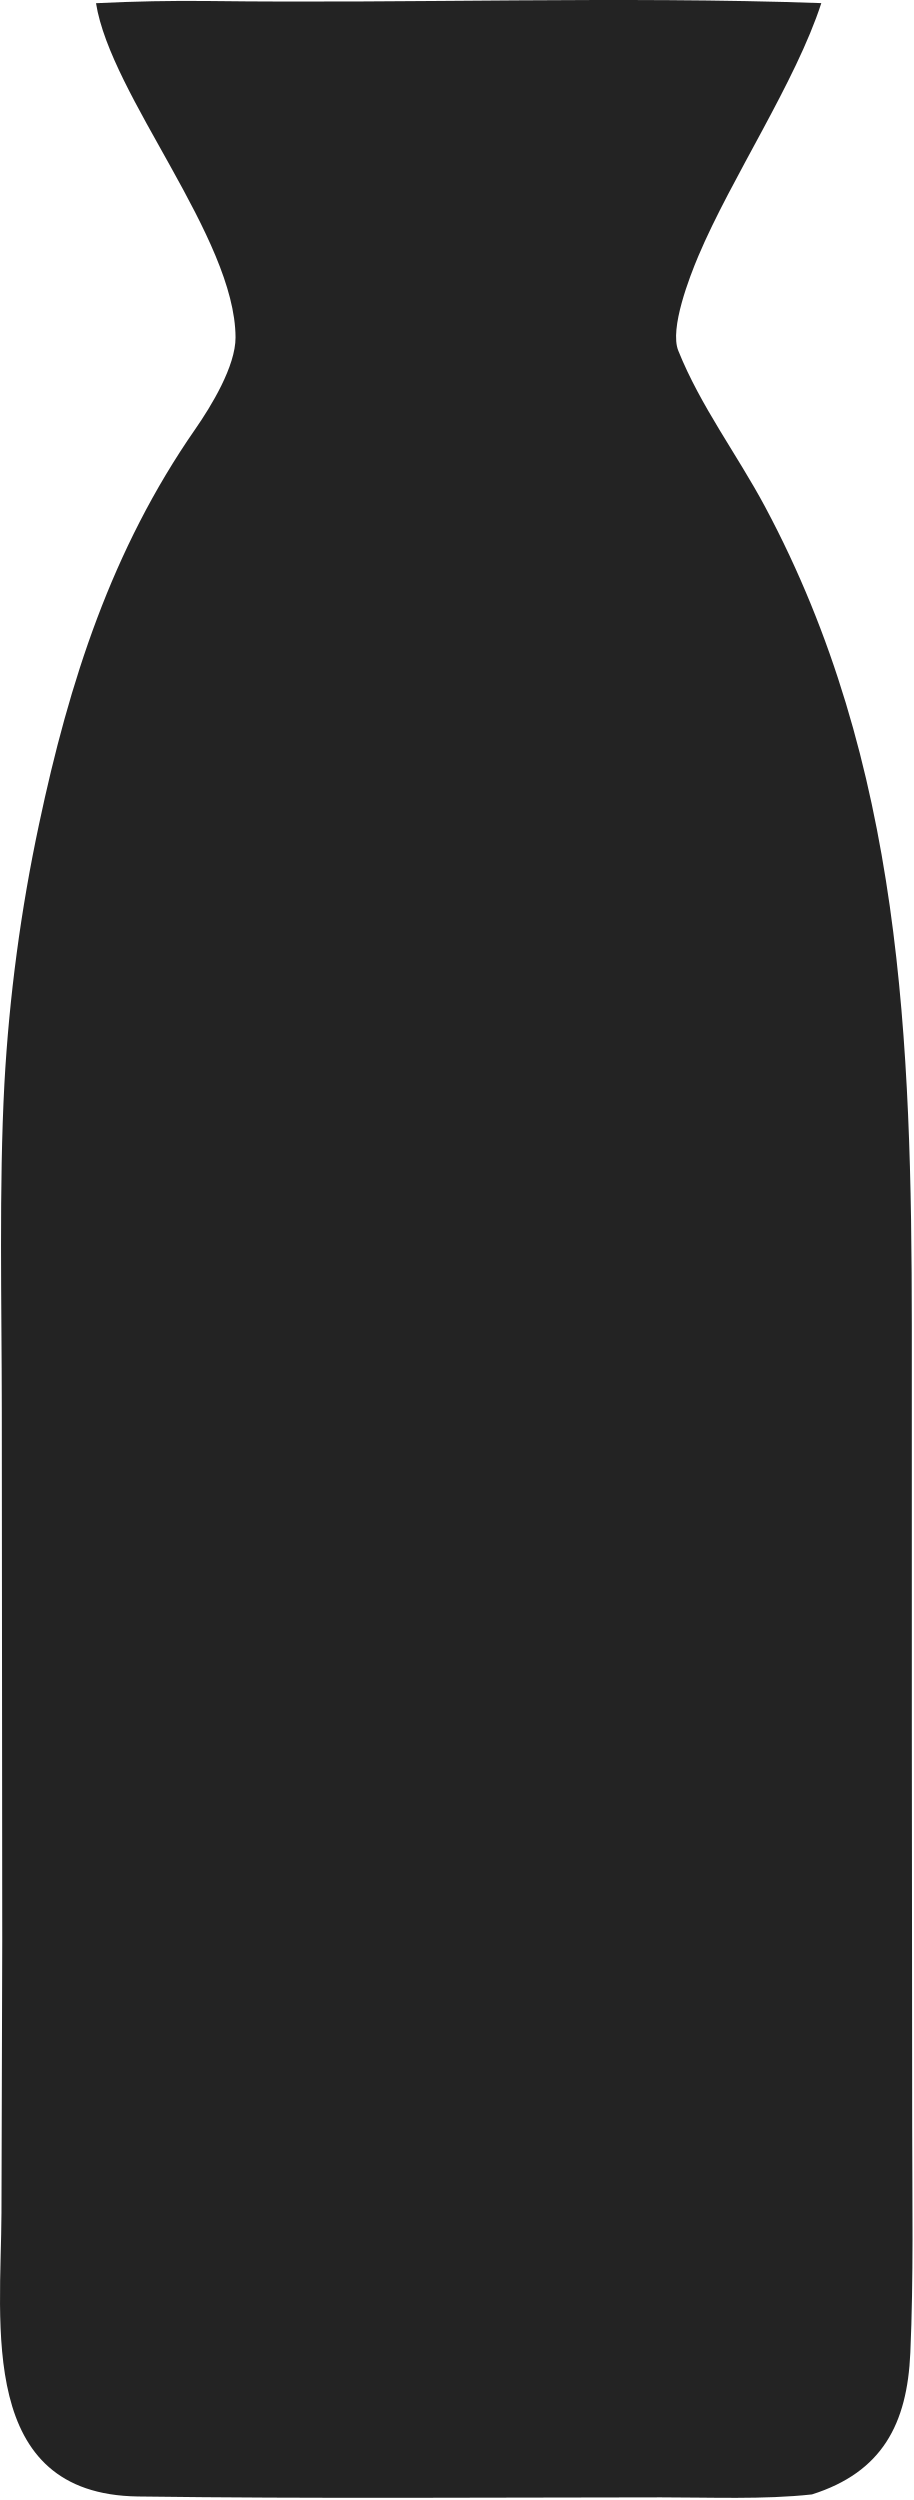
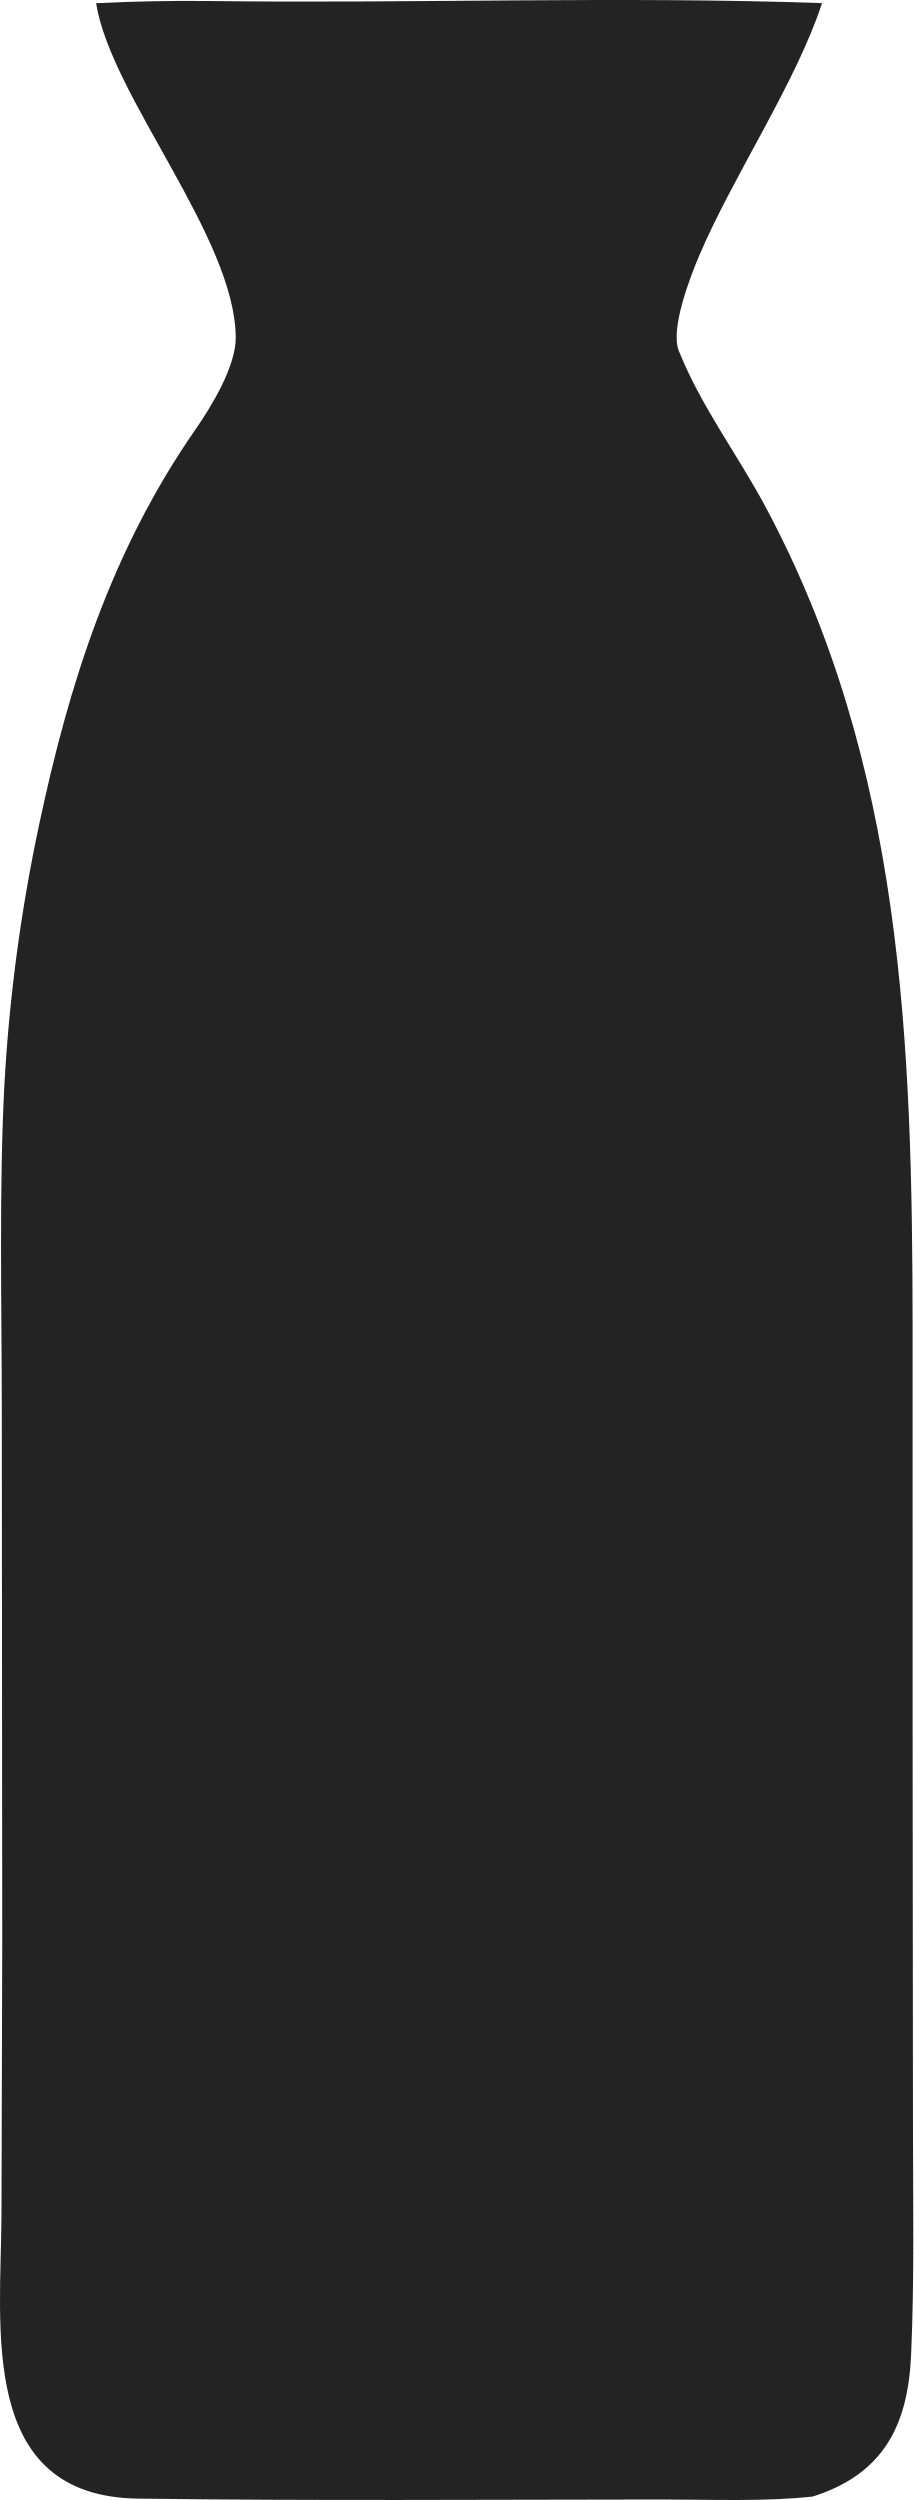
- <svg xmlns="http://www.w3.org/2000/svg" width="141" height="386" viewBox="0 0 141 386" fill="none">
-   <path d="M14.825 0.494C20.501 0.214 26.686 0.085 32.38 0.158C63.731 0.558 95.502 -0.612 126.81 0.481C122.874 12.633 112.92 27.463 107.824 39.538C106.493 42.689 103.341 50.762 104.732 54.157C108.161 62.699 113.802 70.161 118.123 78.238C139.308 117.843 140.742 160.984 140.785 204.64L140.787 267.042L140.842 328.316C140.85 339.97 141.067 351.645 140.554 363.286C140.069 374.27 136.209 381.704 125.366 385.138C117.967 385.95 109.57 385.588 102.059 385.592C75.141 385.609 48.209 385.816 21.299 385.456C-3.481 385.127 0.153 359.005 0.227 341.699L0.346 299.636L0.278 217.436C0.266 201.505 -0.161 183.116 0.679 167.329C1.426 153.849 3.216 140.446 6.033 127.239C10.704 105.194 17.253 84.833 30.141 66.27C32.643 62.665 36.386 56.511 36.367 52.091C36.299 36.648 17.097 14.832 14.825 0.494Z" fill="#232323" />
+ <svg xmlns="http://www.w3.org/2000/svg" preserveAspectRatio="none" overflow="visible" style="display: block;" width="140.895" height="385.669" viewBox="0 0 140.895 385.669" fill="none">
+   <path id="best_bottle2" d="M14.825 0.494C20.501 0.214 26.686 0.085 32.38 0.158C63.731 0.558 95.502 -0.612 126.81 0.481C122.874 12.633 112.92 27.463 107.824 39.538C106.493 42.689 103.341 50.762 104.732 54.157C108.161 62.699 113.802 70.161 118.123 78.238C139.308 117.843 140.742 160.984 140.785 204.64L140.787 267.042L140.842 328.316C140.85 339.97 141.067 351.645 140.554 363.286C140.069 374.27 136.209 381.704 125.366 385.138C117.967 385.95 109.57 385.588 102.059 385.592C75.141 385.609 48.209 385.816 21.299 385.456C-3.481 385.127 0.153 359.005 0.227 341.699L0.346 299.636L0.278 217.436C0.266 201.505 -0.161 183.116 0.679 167.329C1.426 153.849 3.216 140.446 6.033 127.239C10.704 105.194 17.253 84.833 30.141 66.27C32.643 62.665 36.386 56.511 36.367 52.091C36.299 36.648 17.097 14.832 14.825 0.494Z" fill="#232323" />
</svg>
